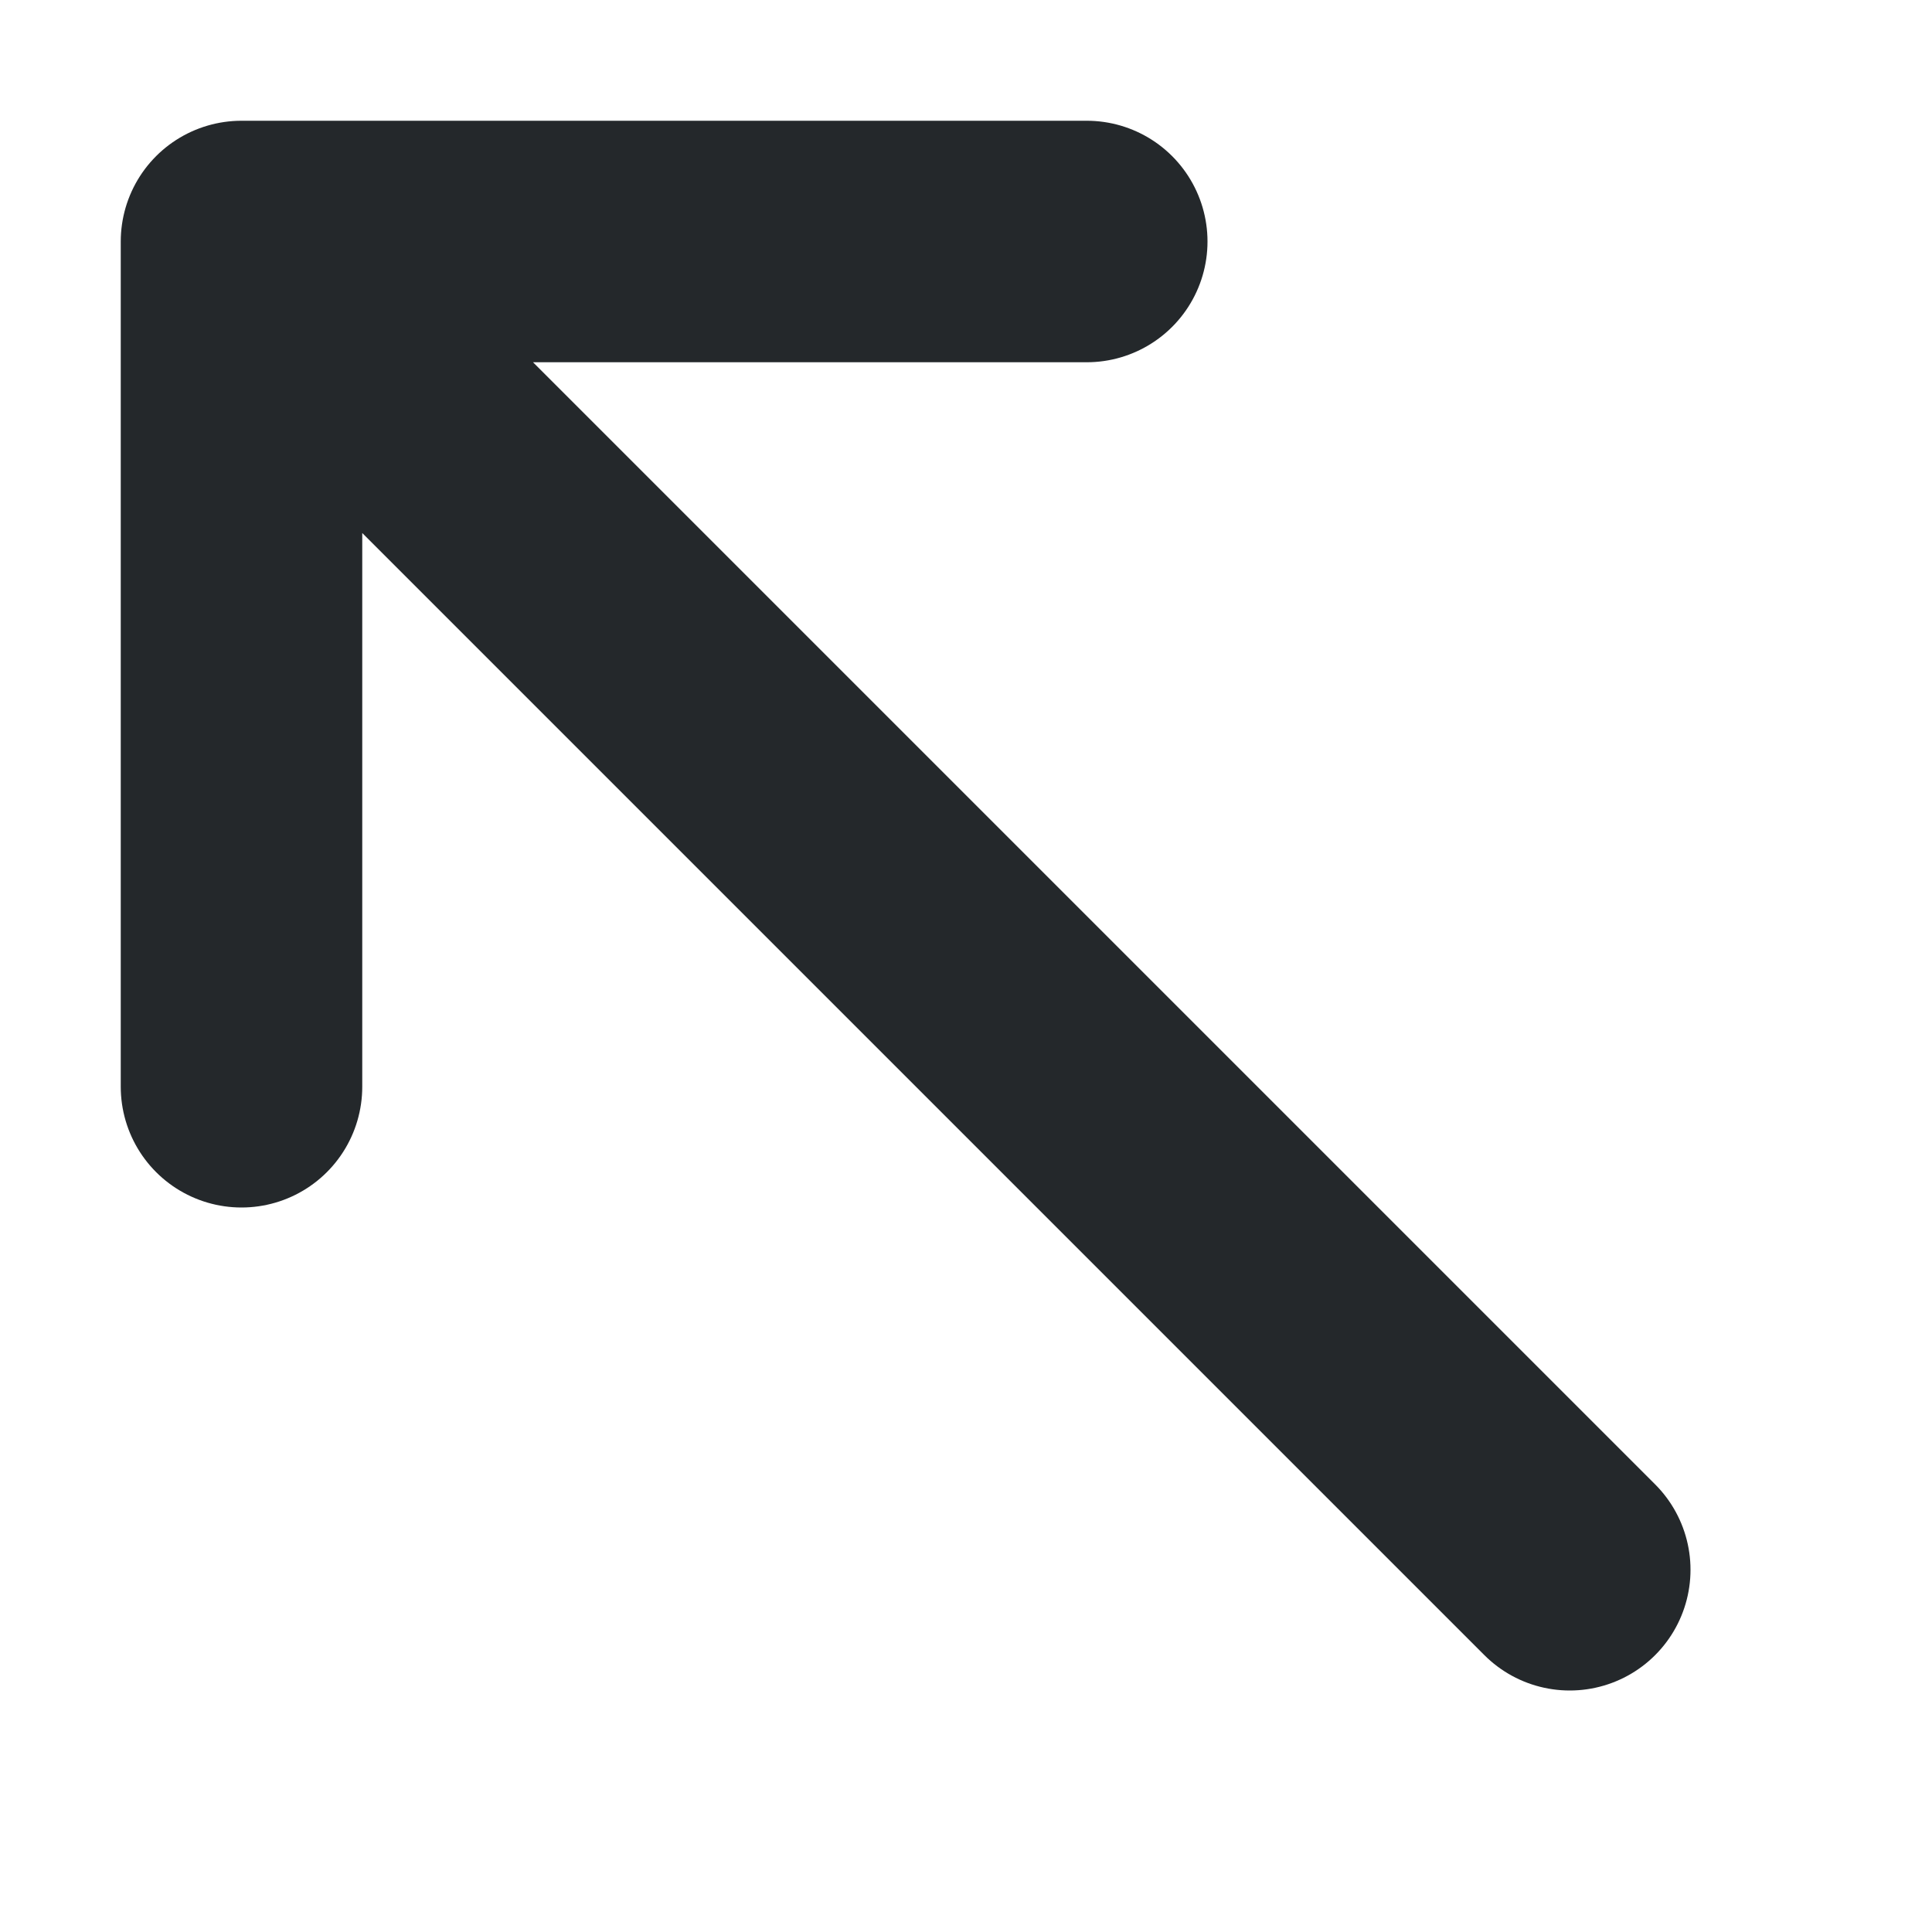
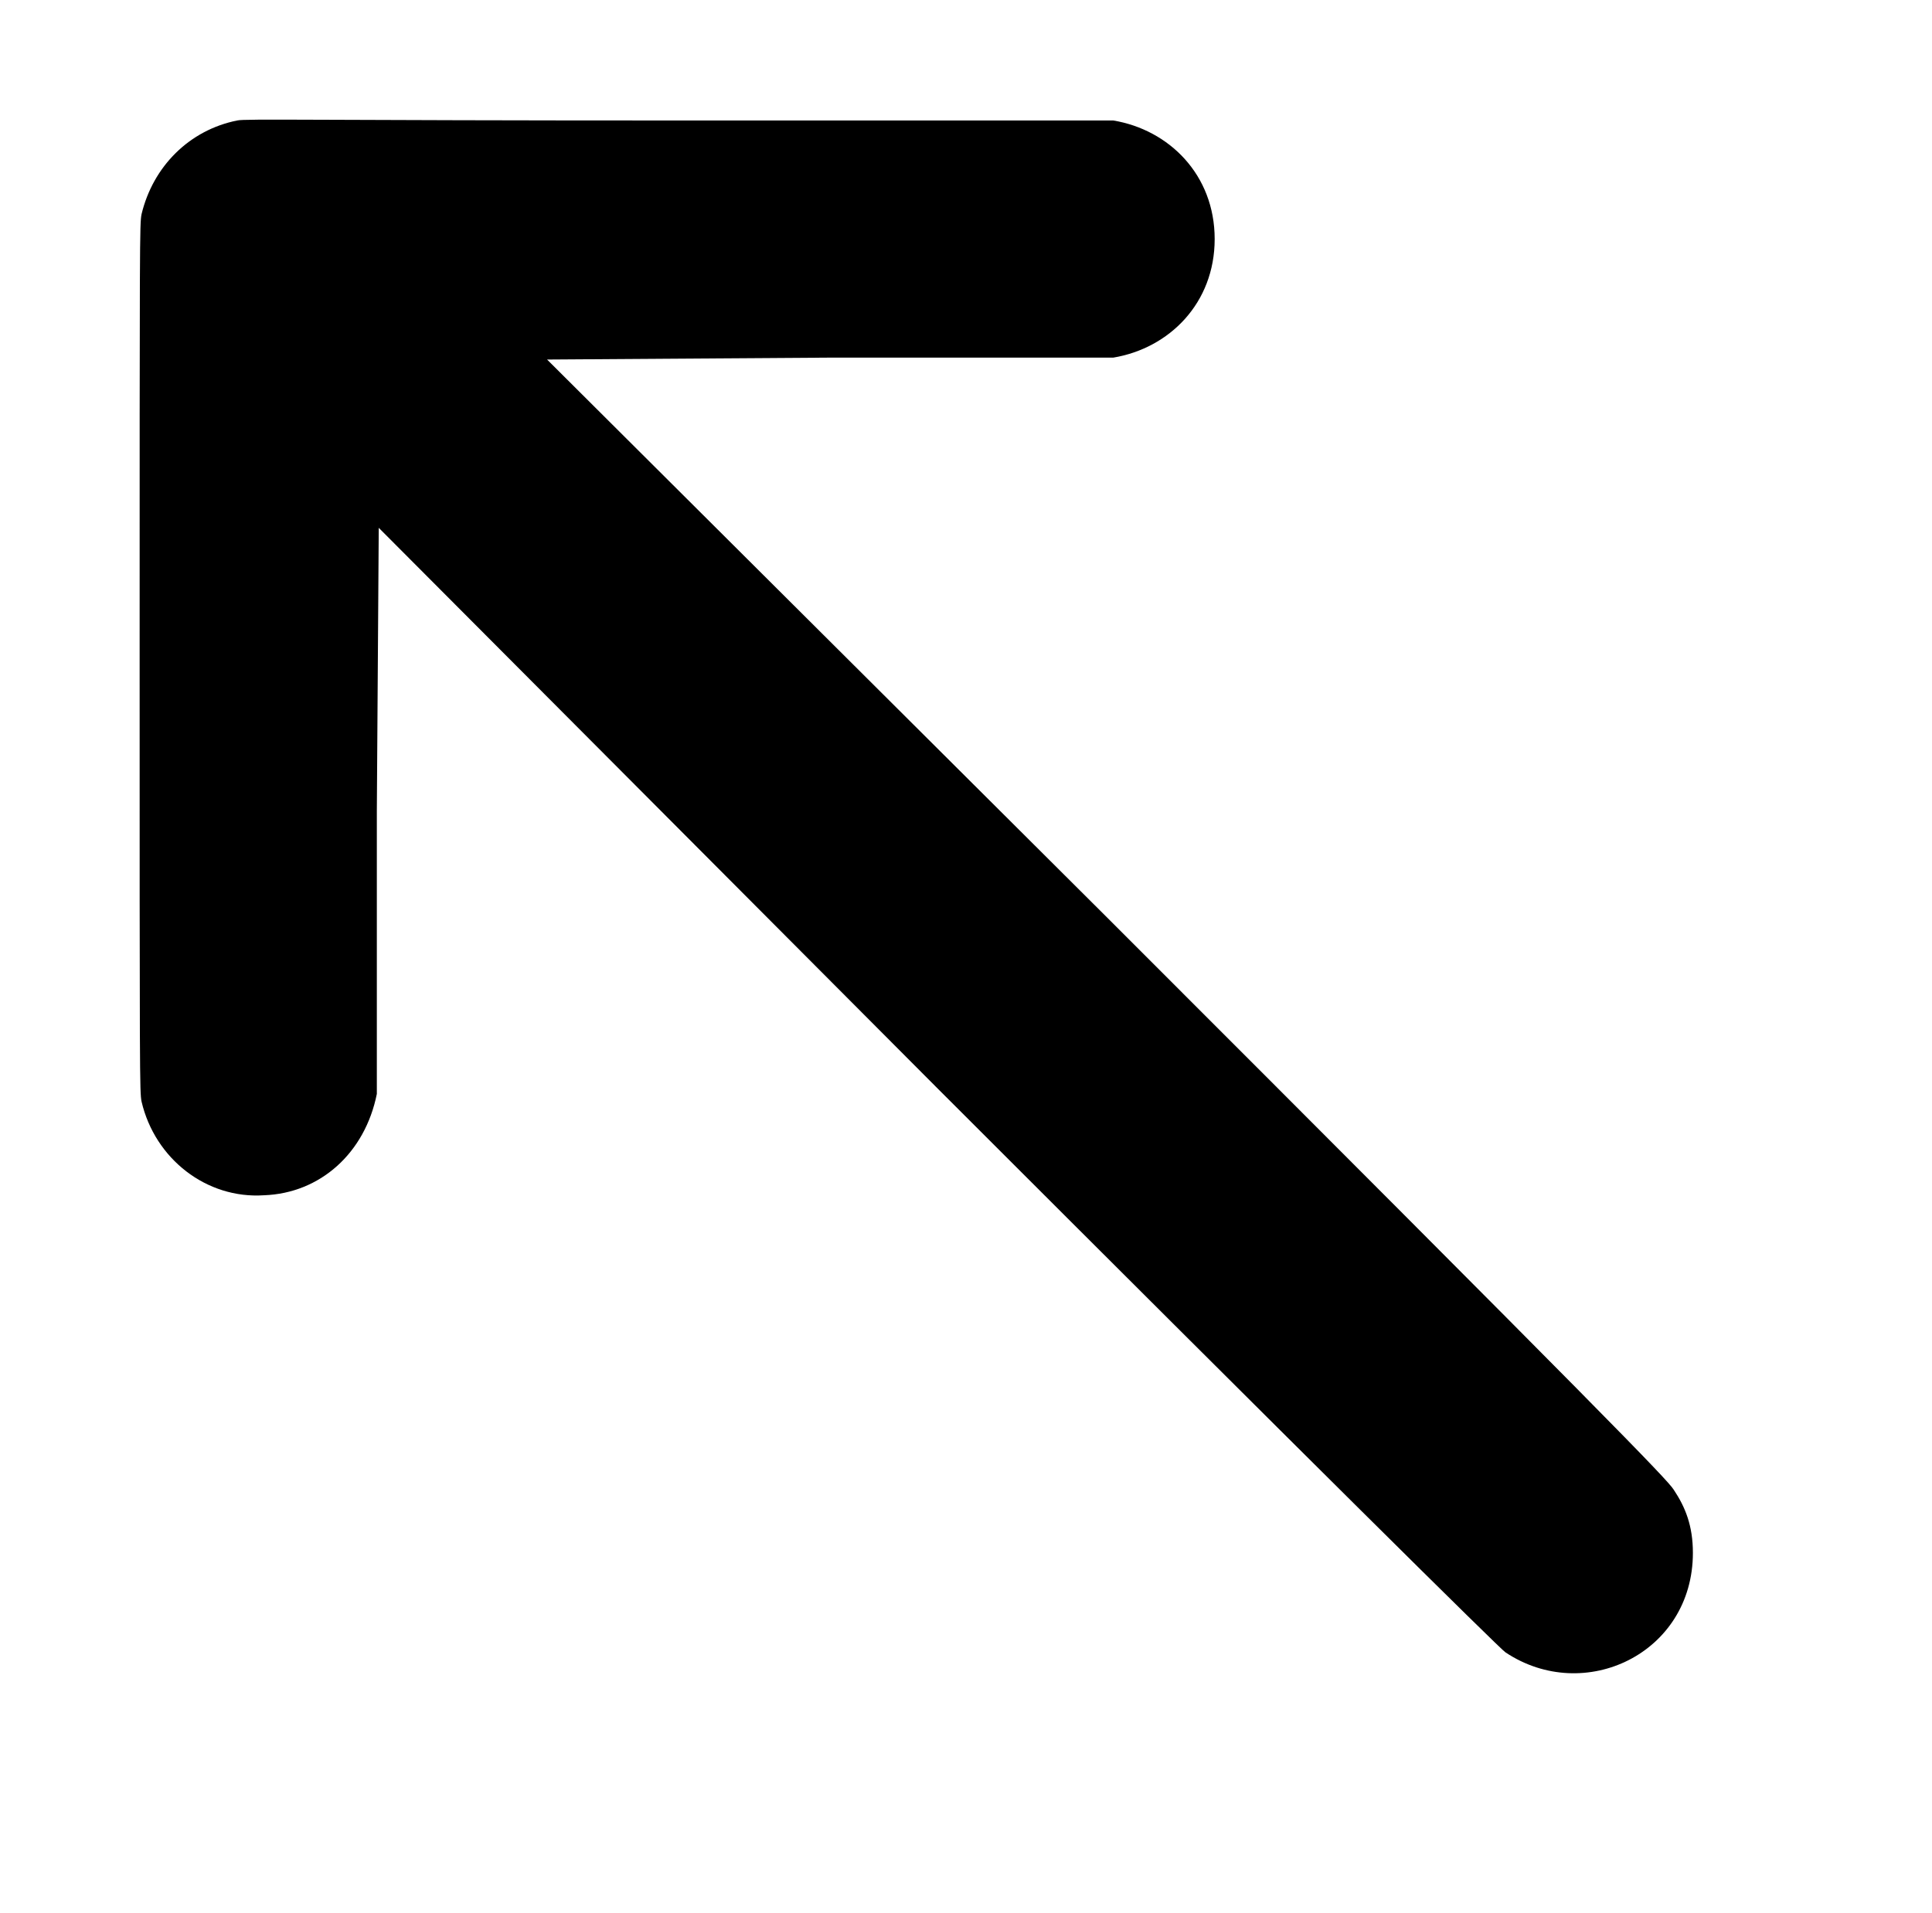
- <svg xmlns="http://www.w3.org/2000/svg" width="16" height="16" viewBox="0 0 16 16" fill="none">
-   <path d="M2 2L13 13M2 2H9M2 2V9" stroke="#24282B" stroke-width="2" stroke-linecap="round" stroke-linejoin="round" />
+ <svg xmlns="http://www.w3.org/2000/svg" version="1.1" viewBox="-10 0 1010 1000">
+   <g transform="matrix(1 0 0 -1 0 800)">
+     <path fill="currentColor" d="M114 737c-25 -5 -44 -24 -50 -49c-1 -5 -1 -13 -1 -232s0 -227 1 -232c7 -30 34 -51 64 -49c29.403 1.05 52.815 22.077 59 53v148l1 148l292 -293c192 -192 295 -294 297 -295c41.288 -27.526 98 -0.557 98 52c0 14.243 -3.974 23.96 -10 33 c-3 5 -34 37 -296 299l-293 292l148 1h148c29.253 4.876 53 28.481 53 62c0 33.604 -23.834 57.139 -53 62h-226c-192 0 -228 1 -232 0z" />
+   </g>
</svg>
